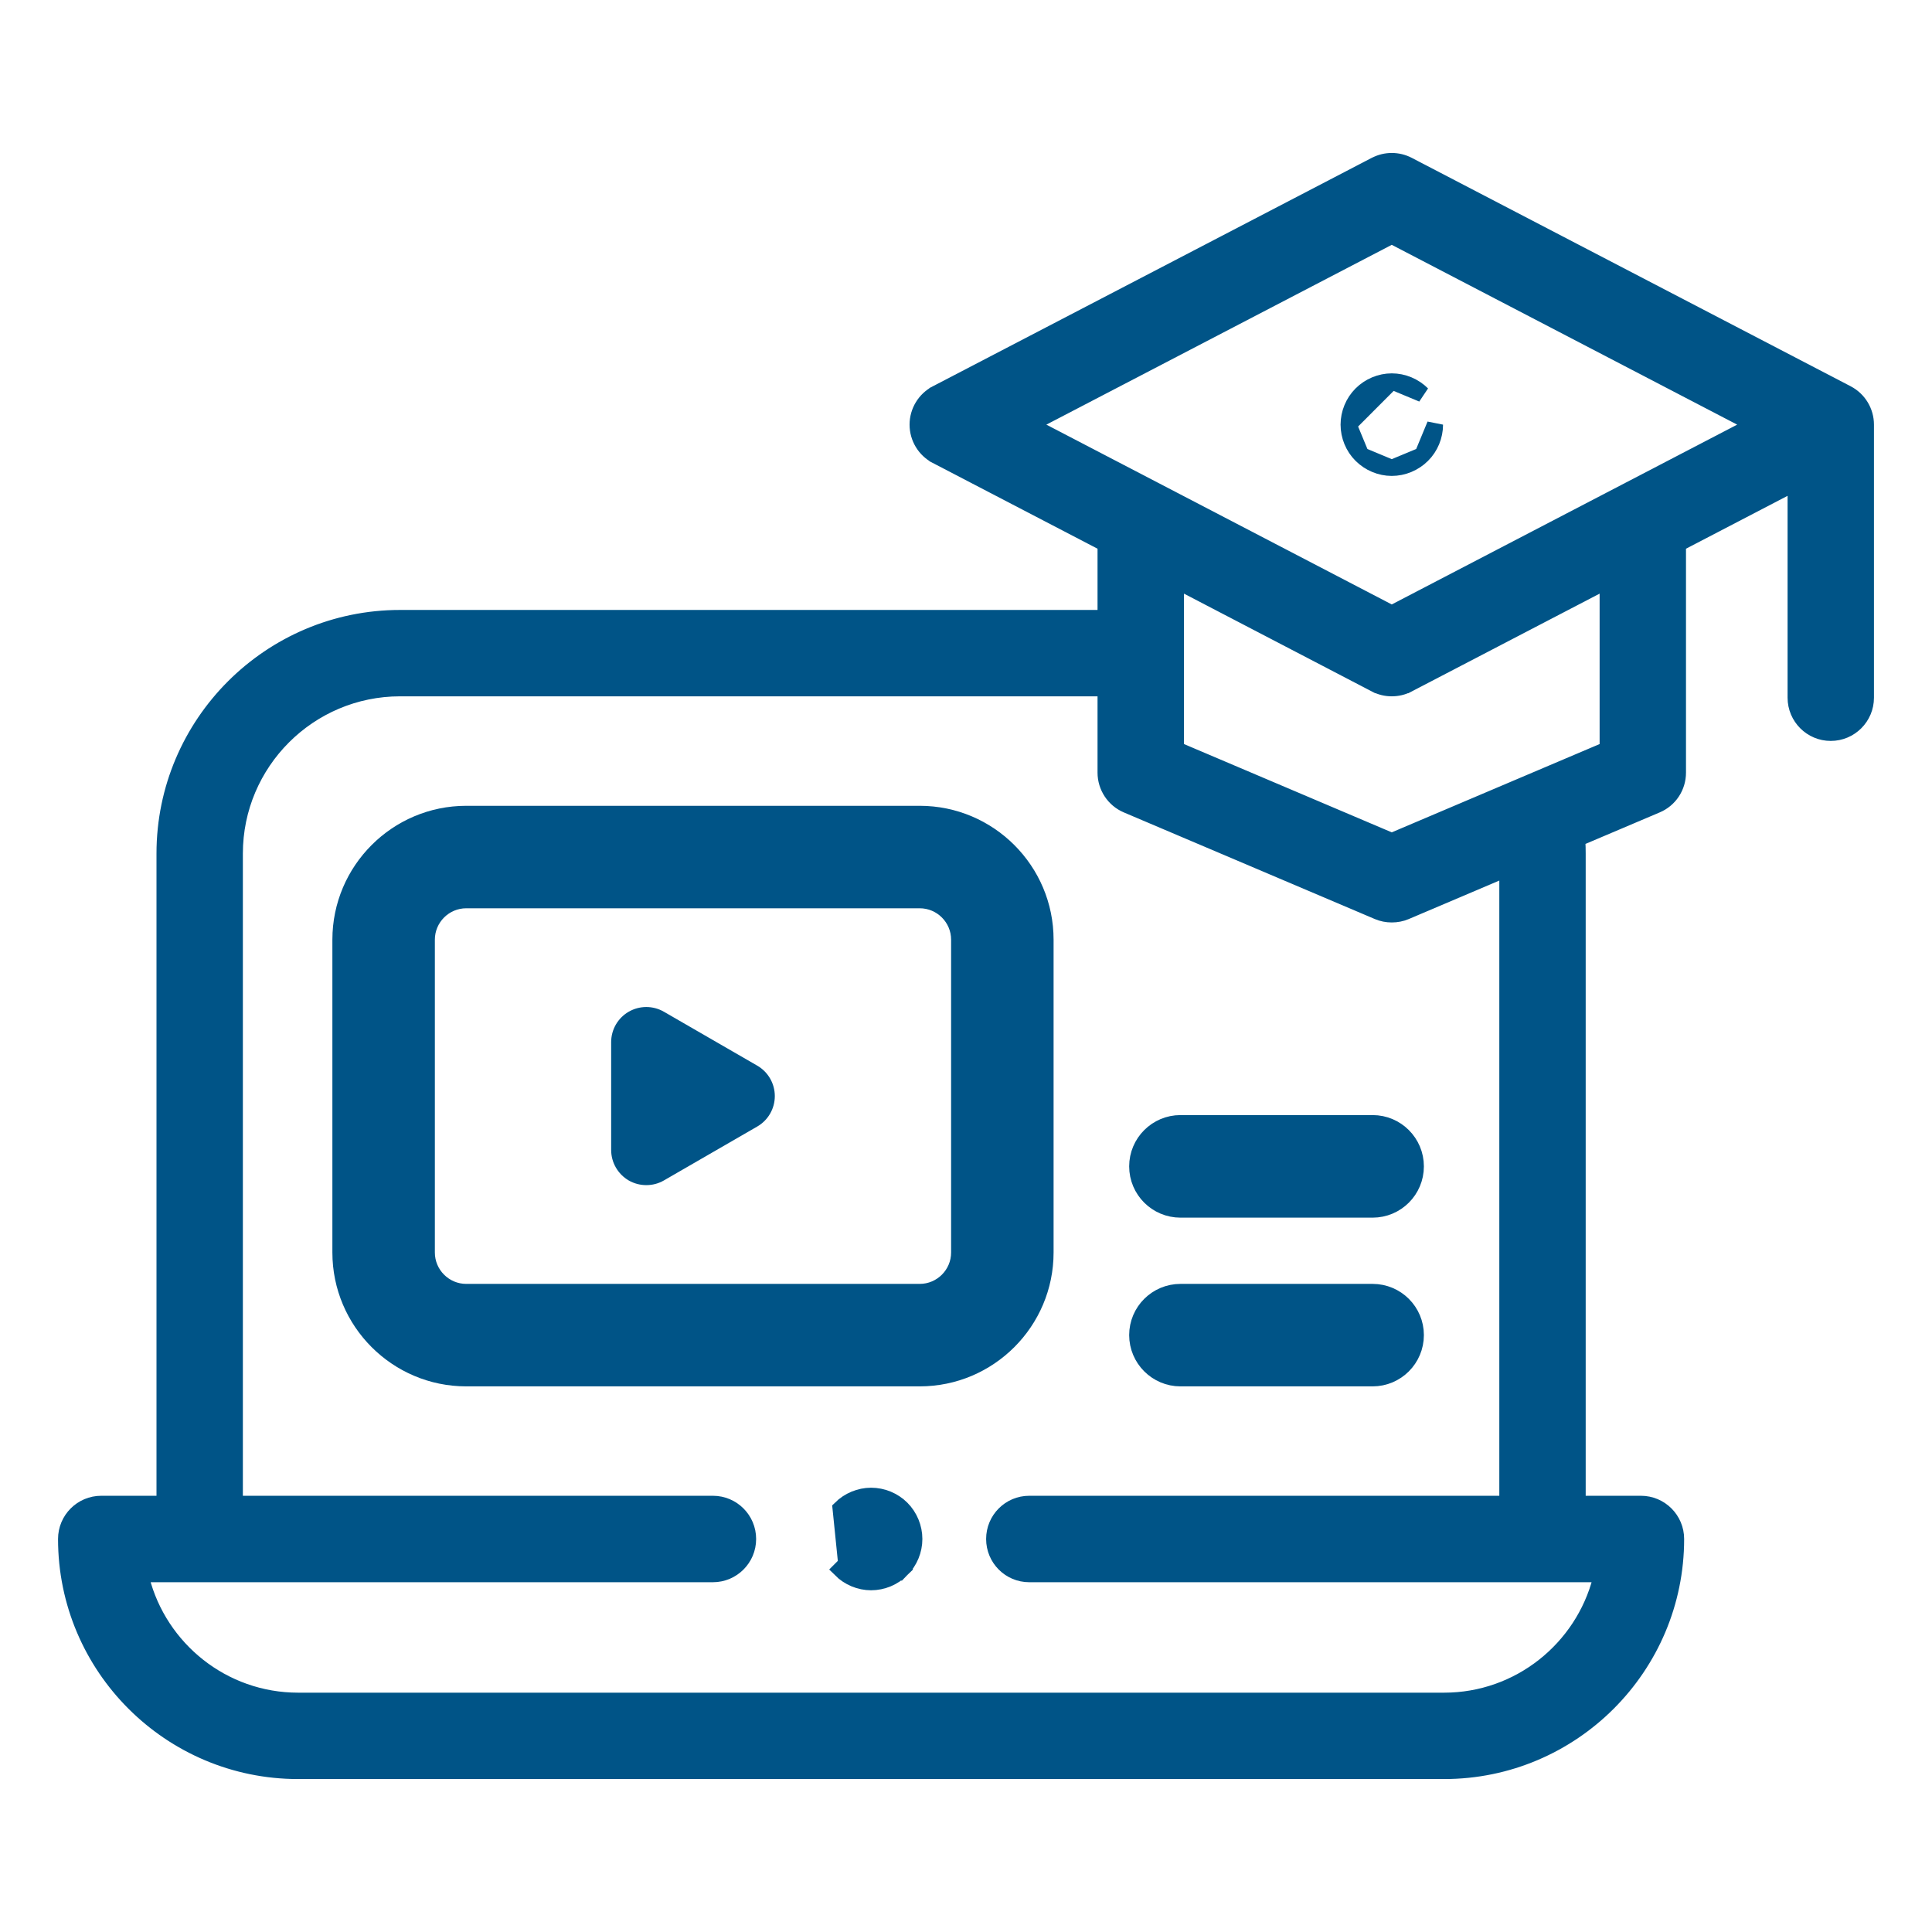
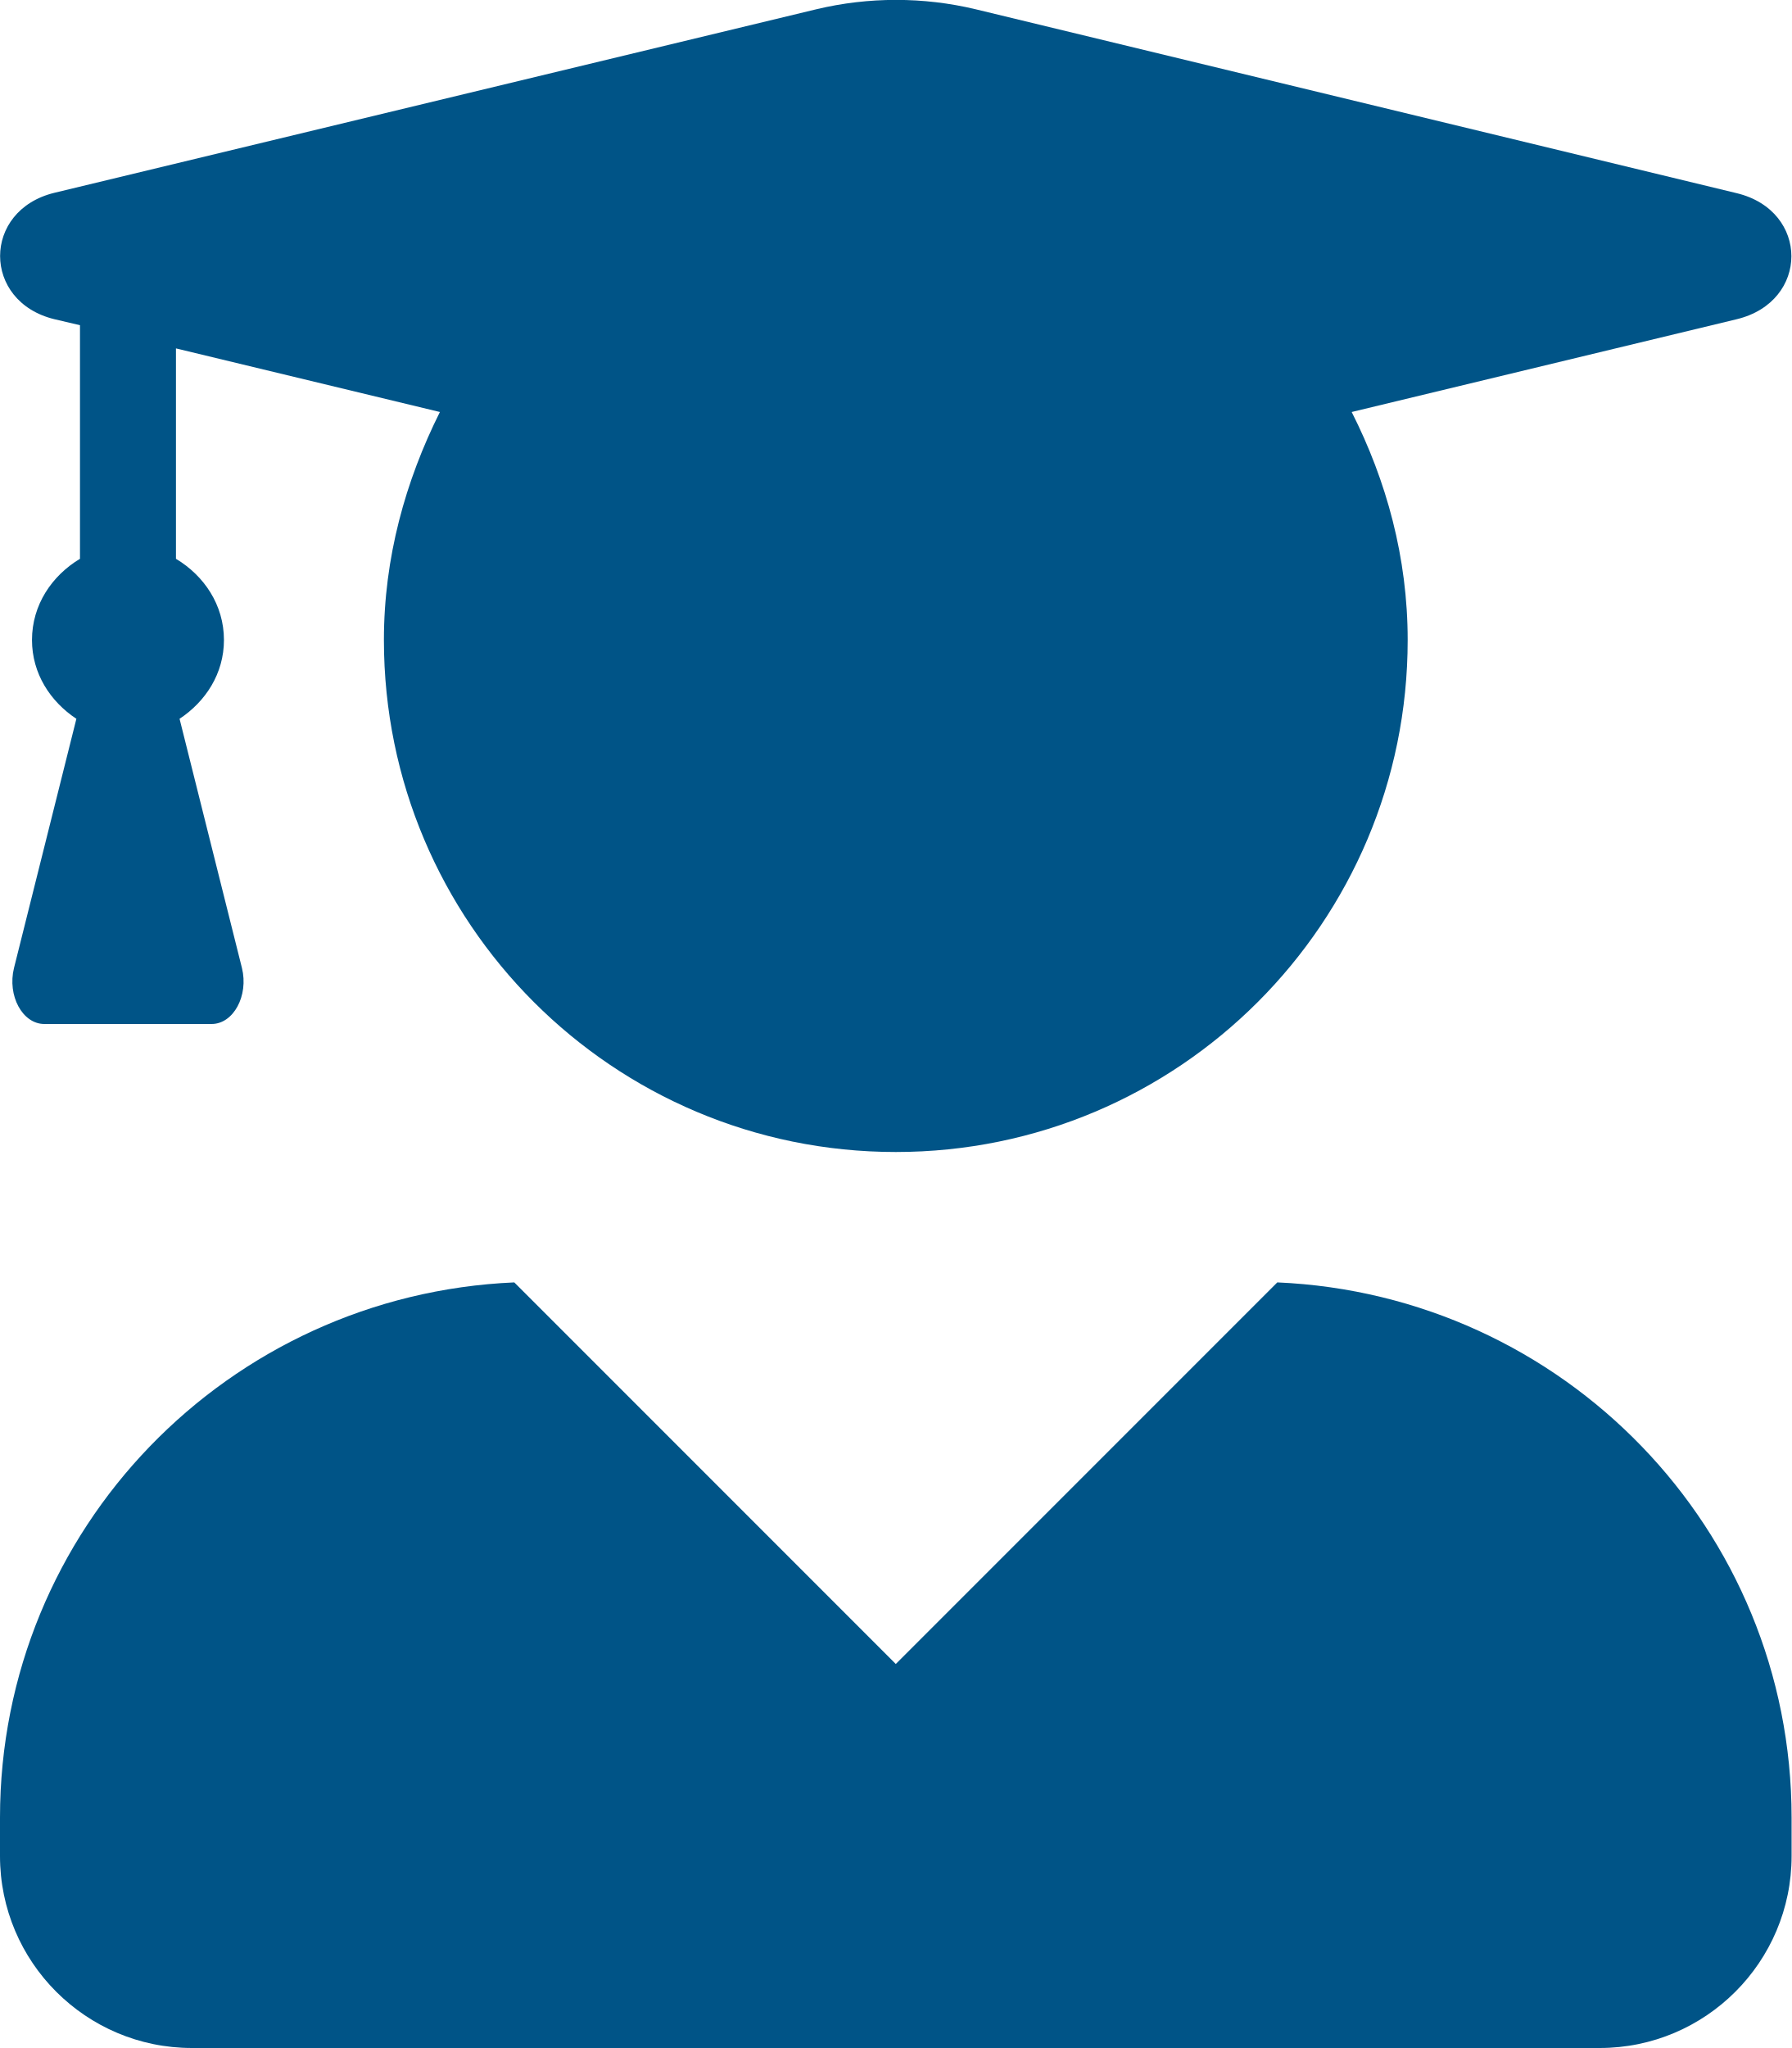
- <svg xmlns="http://www.w3.org/2000/svg" width="24" height="24" viewBox="0 0 24 24" fill="#005487">
-   <path d="M11.425 10.11H5.792C4.93 10.11 4.229 10.811 4.229 11.673V15.559C4.229 16.421 4.93 17.122 5.792 17.122H11.425C12.287 17.122 12.988 16.421 12.988 15.559V11.673C12.988 10.811 12.287 10.11 11.425 10.11ZM11.915 15.559C11.915 15.829 11.695 16.049 11.425 16.049H5.792C5.522 16.049 5.302 15.829 5.302 15.559V11.673C5.302 11.403 5.522 11.183 5.792 11.183H11.425C11.695 11.183 11.915 11.403 11.915 11.673V15.559Z" fill="#005487" stroke="#005487" stroke-width="0.2" />
-   <path d="M9.407 13.238L8.247 12.568C8.112 12.49 7.945 12.49 7.81 12.568C7.675 12.646 7.592 12.79 7.592 12.946V14.285C7.592 14.441 7.675 14.585 7.81 14.664C7.878 14.703 7.953 14.722 8.029 14.722C8.104 14.722 8.18 14.703 8.247 14.664L9.407 13.994C9.542 13.916 9.625 13.772 9.625 13.616C9.625 13.46 9.542 13.316 9.407 13.238Z" fill="#005487" />
-   <path d="M17.514 2.005L17.514 2.005C17.373 1.932 17.205 1.932 17.065 2.005L17.064 2.005L11.611 4.843L11.634 4.888L11.611 4.843C11.45 4.927 11.349 5.094 11.349 5.275C11.349 5.457 11.45 5.623 11.611 5.707L11.634 5.662L11.611 5.707L13.684 6.786V7.627H4.97C3.329 7.627 1.994 8.962 1.994 10.603V18.631H1.258C0.989 18.631 0.771 18.849 0.771 19.118C0.771 20.735 2.086 22.05 3.703 22.05H17.939C19.556 22.05 20.871 20.735 20.871 19.118C20.871 18.849 20.653 18.631 20.384 18.631H19.648V10.603C19.648 10.552 19.647 10.502 19.644 10.451L20.598 10.046C20.778 9.97 20.894 9.794 20.894 9.598V6.786L22.256 6.077V8.667C22.256 8.936 22.474 9.154 22.742 9.154C23.011 9.154 23.229 8.936 23.229 8.667V5.275C23.229 5.094 23.128 4.927 22.967 4.843L17.514 2.005ZM17.099 11.371L17.099 11.371C17.16 11.397 17.224 11.409 17.289 11.409C17.354 11.409 17.419 11.397 17.48 11.371L17.48 11.371L18.675 10.863V18.631H12.786C12.517 18.631 12.3 18.849 12.3 19.118C12.3 19.387 12.517 19.605 12.786 19.605H19.837C19.619 20.45 18.851 21.077 17.939 21.077H3.703C2.791 21.077 2.023 20.45 1.806 19.605H8.856C9.125 19.605 9.343 19.387 9.343 19.118C9.343 18.849 9.125 18.631 8.856 18.631H2.967V10.603C2.967 9.499 3.865 8.6 4.97 8.6H13.684V9.598C13.684 9.793 13.801 9.97 13.98 10.046C13.98 10.046 13.98 10.046 13.98 10.046L17.099 11.371ZM17.514 8.545L17.491 8.501L17.514 8.545L19.921 7.292V9.276L17.289 10.394L14.658 9.276V7.292L17.064 8.545L17.088 8.501L17.065 8.545C17.135 8.582 17.212 8.6 17.289 8.6C17.366 8.6 17.444 8.582 17.514 8.545ZM17.289 2.985L21.688 5.275L17.289 7.565L12.89 5.275L17.289 2.985Z" fill="#005487" stroke="#005487" stroke-width="0.1" />
-   <path d="M17.289 4.738L17.289 4.738C17.431 4.738 17.569 4.796 17.669 4.896C17.669 4.896 17.669 4.896 17.669 4.896L17.289 4.738ZM17.289 4.738C17.148 4.738 17.01 4.796 16.91 4.896C16.81 4.996 16.753 5.134 16.753 5.275M17.289 4.738L16.753 5.275M16.753 5.275C16.753 5.416 16.81 5.555 16.91 5.654M16.753 5.275L16.91 5.654M16.91 5.654C17.01 5.754 17.148 5.812 17.289 5.812M16.91 5.654L17.289 5.812M17.289 5.812C17.431 5.812 17.569 5.754 17.669 5.654M17.289 5.812L17.669 5.654M17.669 5.654C17.669 5.654 17.669 5.654 17.669 5.654C17.769 5.555 17.826 5.416 17.826 5.275L17.669 5.654Z" fill="#005487" stroke="#005487" stroke-width="0.2" />
-   <path d="M17.051 16.049H14.664C14.368 16.049 14.127 16.289 14.127 16.585C14.127 16.881 14.368 17.122 14.664 17.122H17.051C17.348 17.122 17.588 16.881 17.588 16.585C17.588 16.289 17.348 16.049 17.051 16.049Z" fill="#005487" stroke="#005487" stroke-width="0.2" />
-   <path d="M17.051 13.952H14.664C14.368 13.952 14.127 14.193 14.127 14.489C14.127 14.786 14.368 15.026 14.664 15.026H17.051C17.348 15.026 17.588 14.786 17.588 14.489C17.588 14.193 17.348 13.952 17.051 13.952Z" fill="#005487" stroke="#005487" stroke-width="0.2" />
-   <path d="M11.201 18.738C11.201 18.738 11.201 18.738 11.201 18.738C11.101 18.638 10.963 18.581 10.821 18.581C10.68 18.581 10.542 18.639 10.442 18.738L10.512 19.427L10.442 19.497C10.442 19.497 10.442 19.497 10.442 19.497C10.542 19.597 10.68 19.655 10.821 19.655C10.963 19.655 11.101 19.597 11.201 19.497L11.13 19.427M11.201 18.738C11.301 18.838 11.358 18.977 11.358 19.118C11.358 19.259 11.301 19.397 11.201 19.497L11.13 19.427M11.201 18.738C11.201 18.738 11.201 18.738 11.201 18.738L11.13 18.809M11.201 18.738L11.13 18.809M11.13 19.427C11.211 19.345 11.258 19.233 11.258 19.118C11.258 19.003 11.211 18.89 11.13 18.809M11.13 19.427V18.809" fill="#005487" stroke="#005487" stroke-width="0.2" />
+ <svg xmlns="http://www.w3.org/2000/svg" aria-hidden="true" focusable="false" data-prefix="fas" data-icon="user-graduate" class="svg-inline--fa fa-user-graduate fa-w-14" role="img" viewBox="0 0 448 512">
+   <path fill="#005487" d="M319.4 320.6L224 416l-95.4-95.4C57.1 323.7 0 382.2 0 454.4v9.6c0 26.5 21.5 48 48 48h352c26.5 0 48-21.5 48-48v-9.6c0-72.2-57.1-130.7-128.6-133.8zM13.6 79.8l6.4 1.5v58.4c-7 4.2-12 11.5-12 20.3 0 8.4 4.6 15.4 11.1 19.7L3.5 242c-1.7 6.9 2.1 14 7.6 14h41.8c5.5 0 9.3-7.1 7.6-14l-15.6-62.3C51.4 175.4 56 168.4 56 160c0-8.8-5-16.1-12-20.3V87.1l66 15.9c-8.6 17.2-14 36.4-14 57 0 70.7 57.3 128 128 128s128-57.3 128-128c0-20.6-5.3-39.8-14-57l96.3-23.2c18.2-4.4 18.2-27.1 0-31.5l-190.4-46c-13-3.1-26.7-3.1-39.7 0L13.6 48.2c-18.1 4.4-18.1 27.2 0 31.6z" />
</svg>
